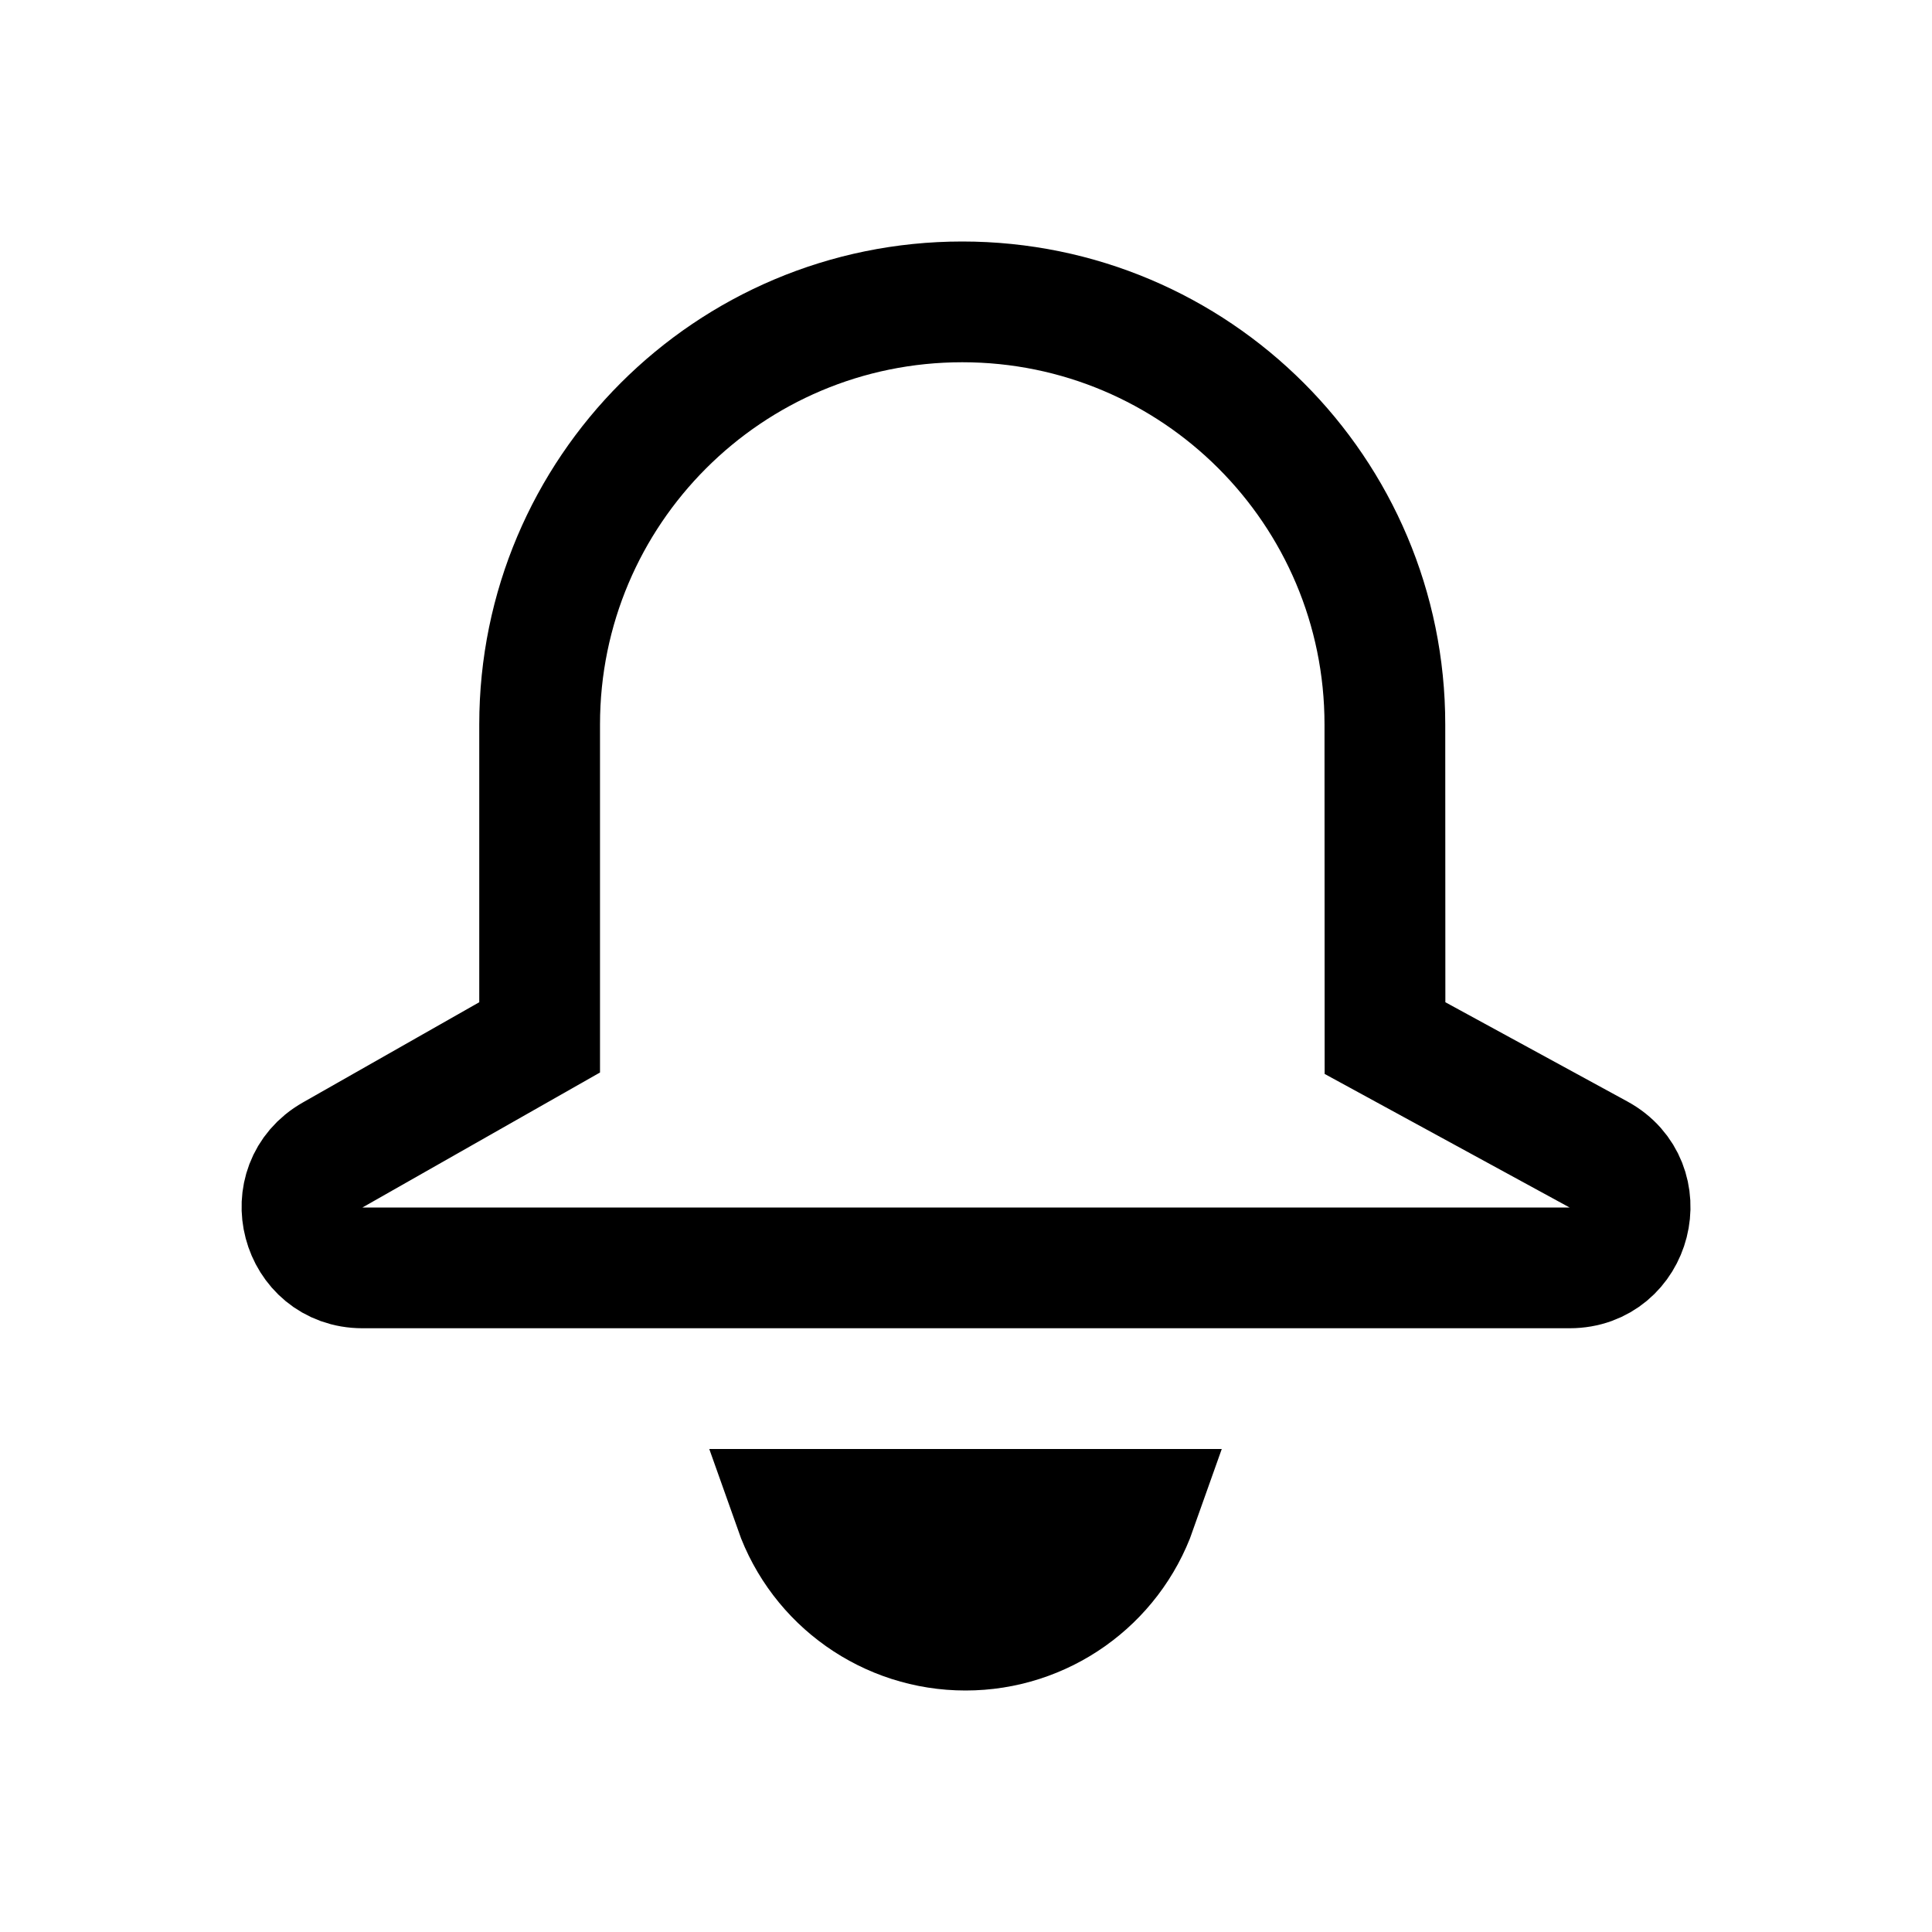
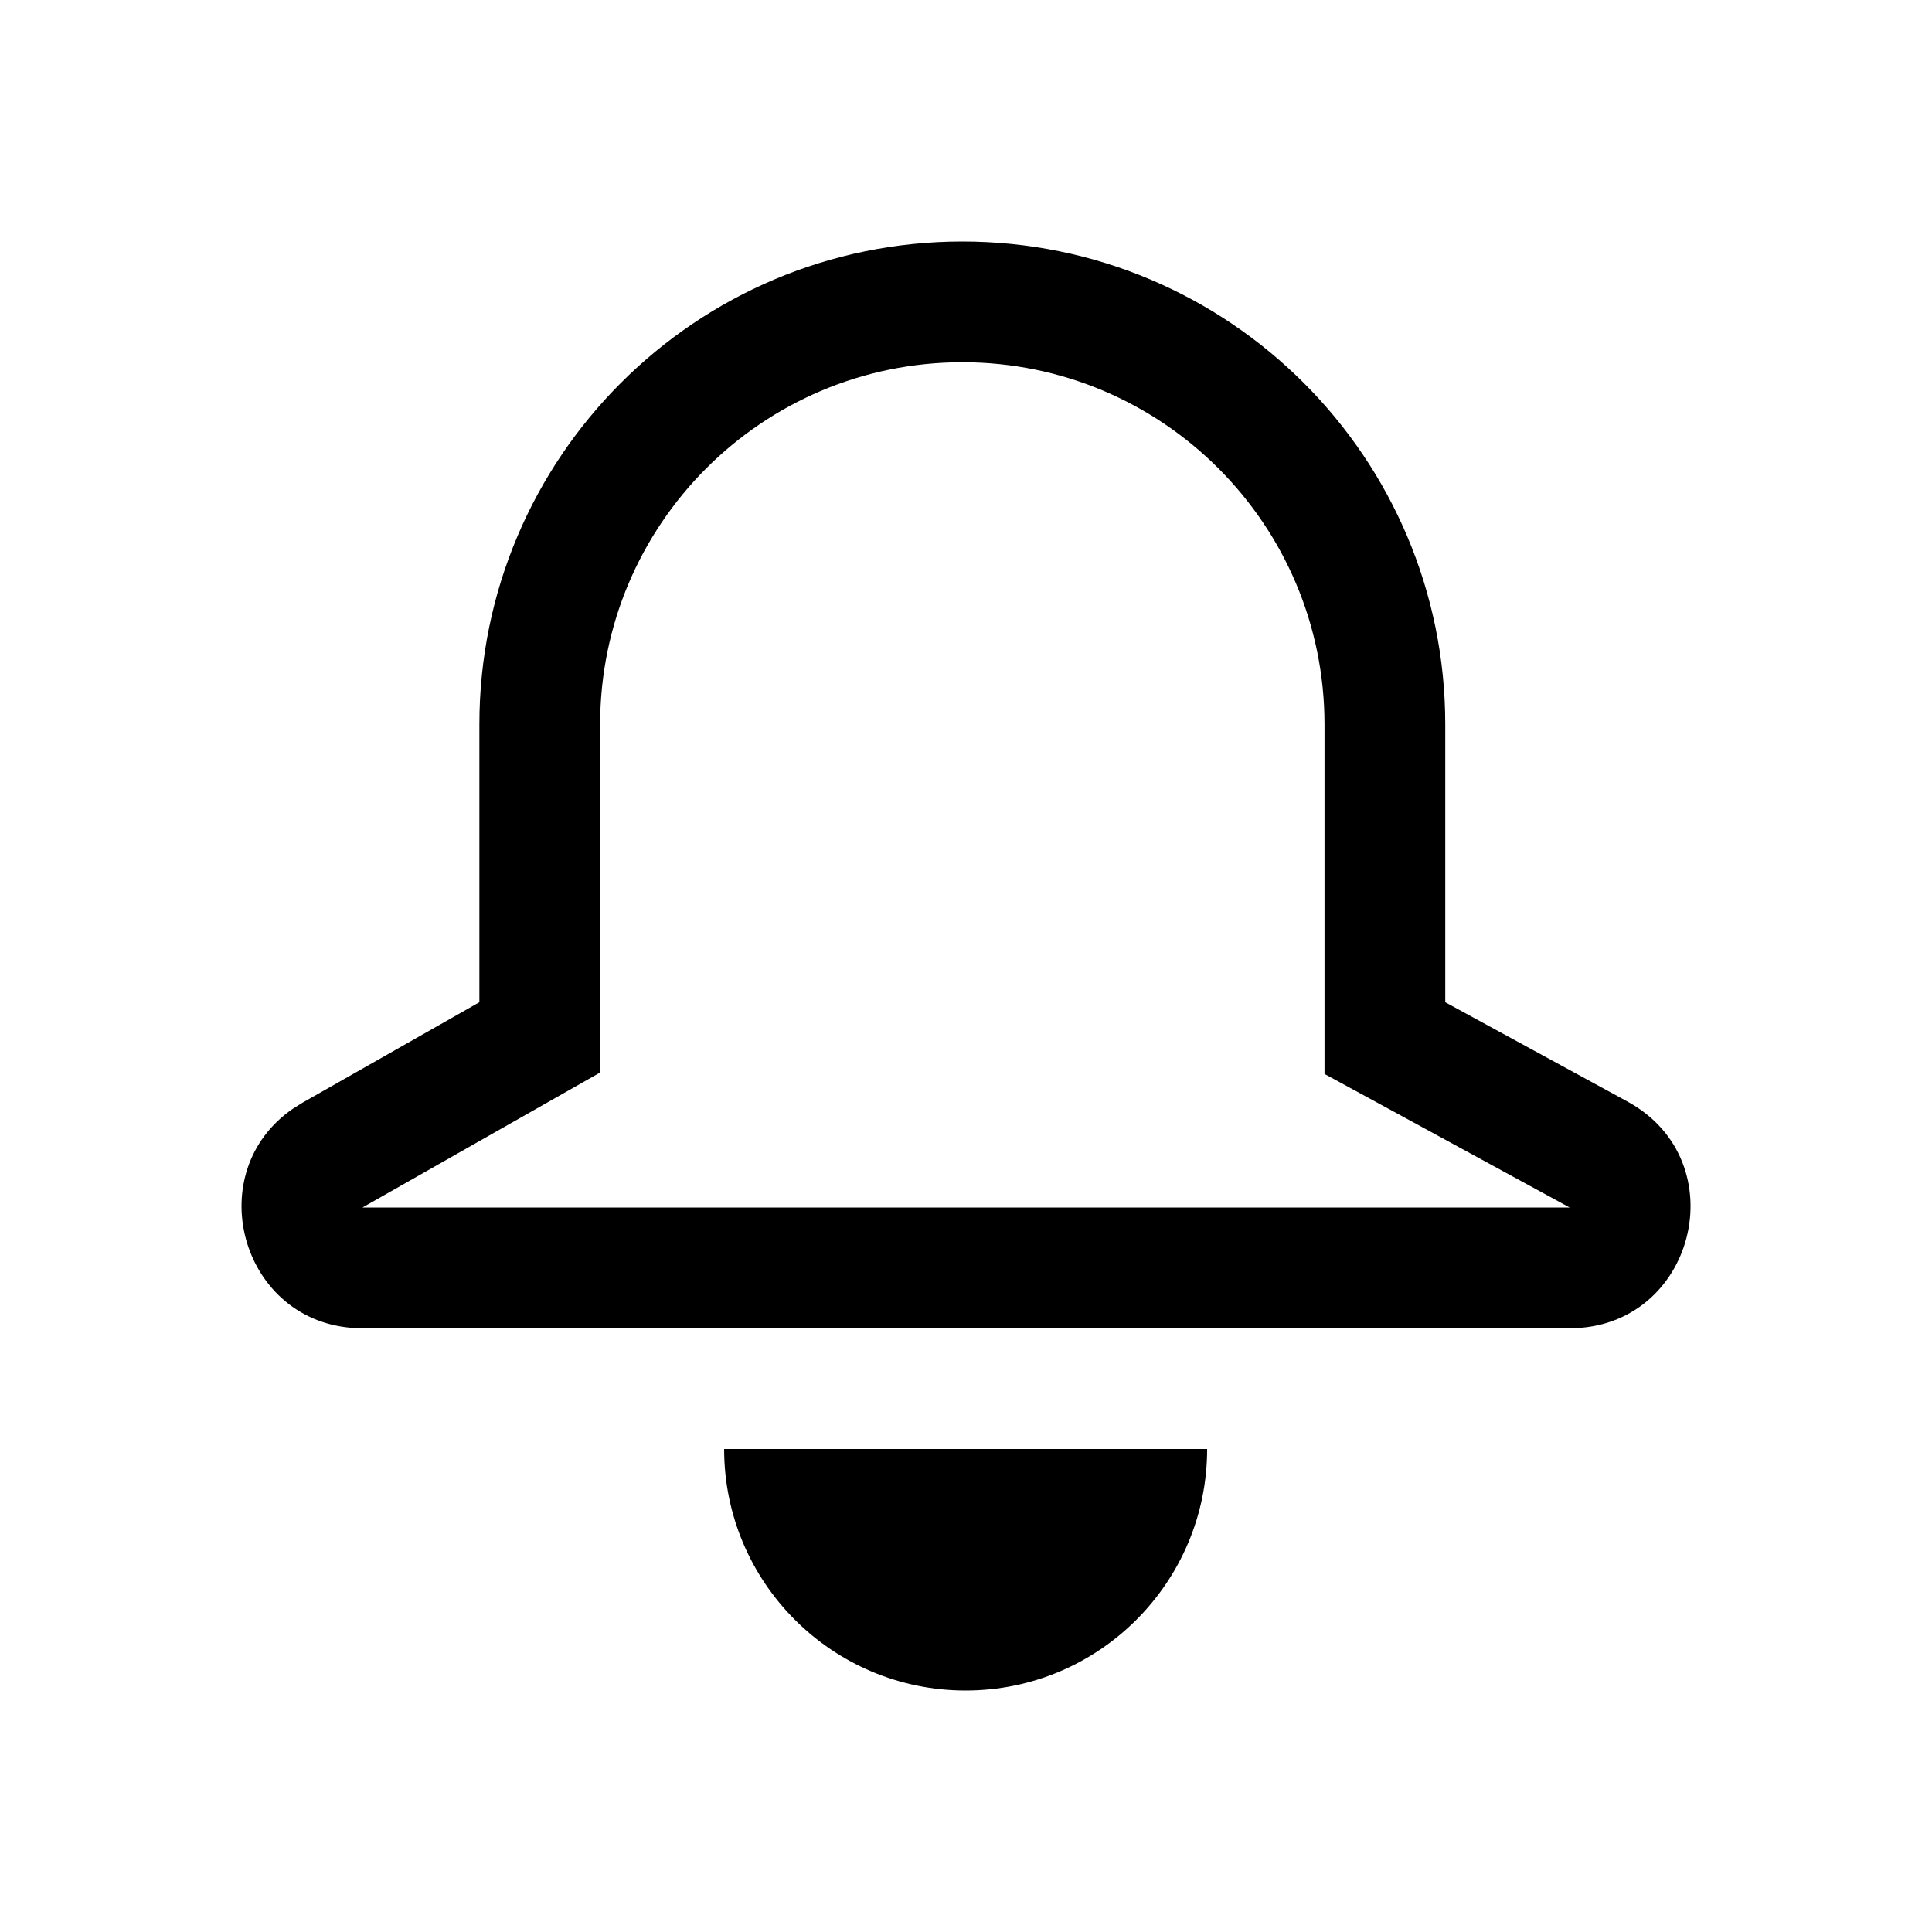
<svg xmlns="http://www.w3.org/2000/svg" fill="none" viewBox="0 0 16 16">
-   <path stroke="currentColor" d="m11.47 8.597 1.768.964c.455.248.28.939-.239.939H3.002c-.514 0-.694-.681-.247-.935l1.714-.974V6a3.5 3.5 0 0 1 7 0zM7.996 13.5a1.5 1.5 0 0 1-1.415-1h2.83a1.5 1.5 0 0 1-1.415 1Z" />
+   <path fill="currentColor" d="M9.997 12a2 2 0 0 1-4 0z" />
+   <path fill="currentColor" fill-rule="evenodd" d="M7.969 2a4 4 0 0 1 4 4v2.3l1.508.822c.91.496.558 1.878-.478 1.878H3.002l-.095-.004c-.922-.078-1.243-1.292-.48-1.815l.08-.05L3.97 8.3V6a4 4 0 0 1 4-4m0 1a3 3 0 0 0-3 3v2.882L3.002 10h9.997l-1.508-.822-.522-.284V6a3 3 0 0 0-3-3" clip-rule="evenodd" />
</svg>
